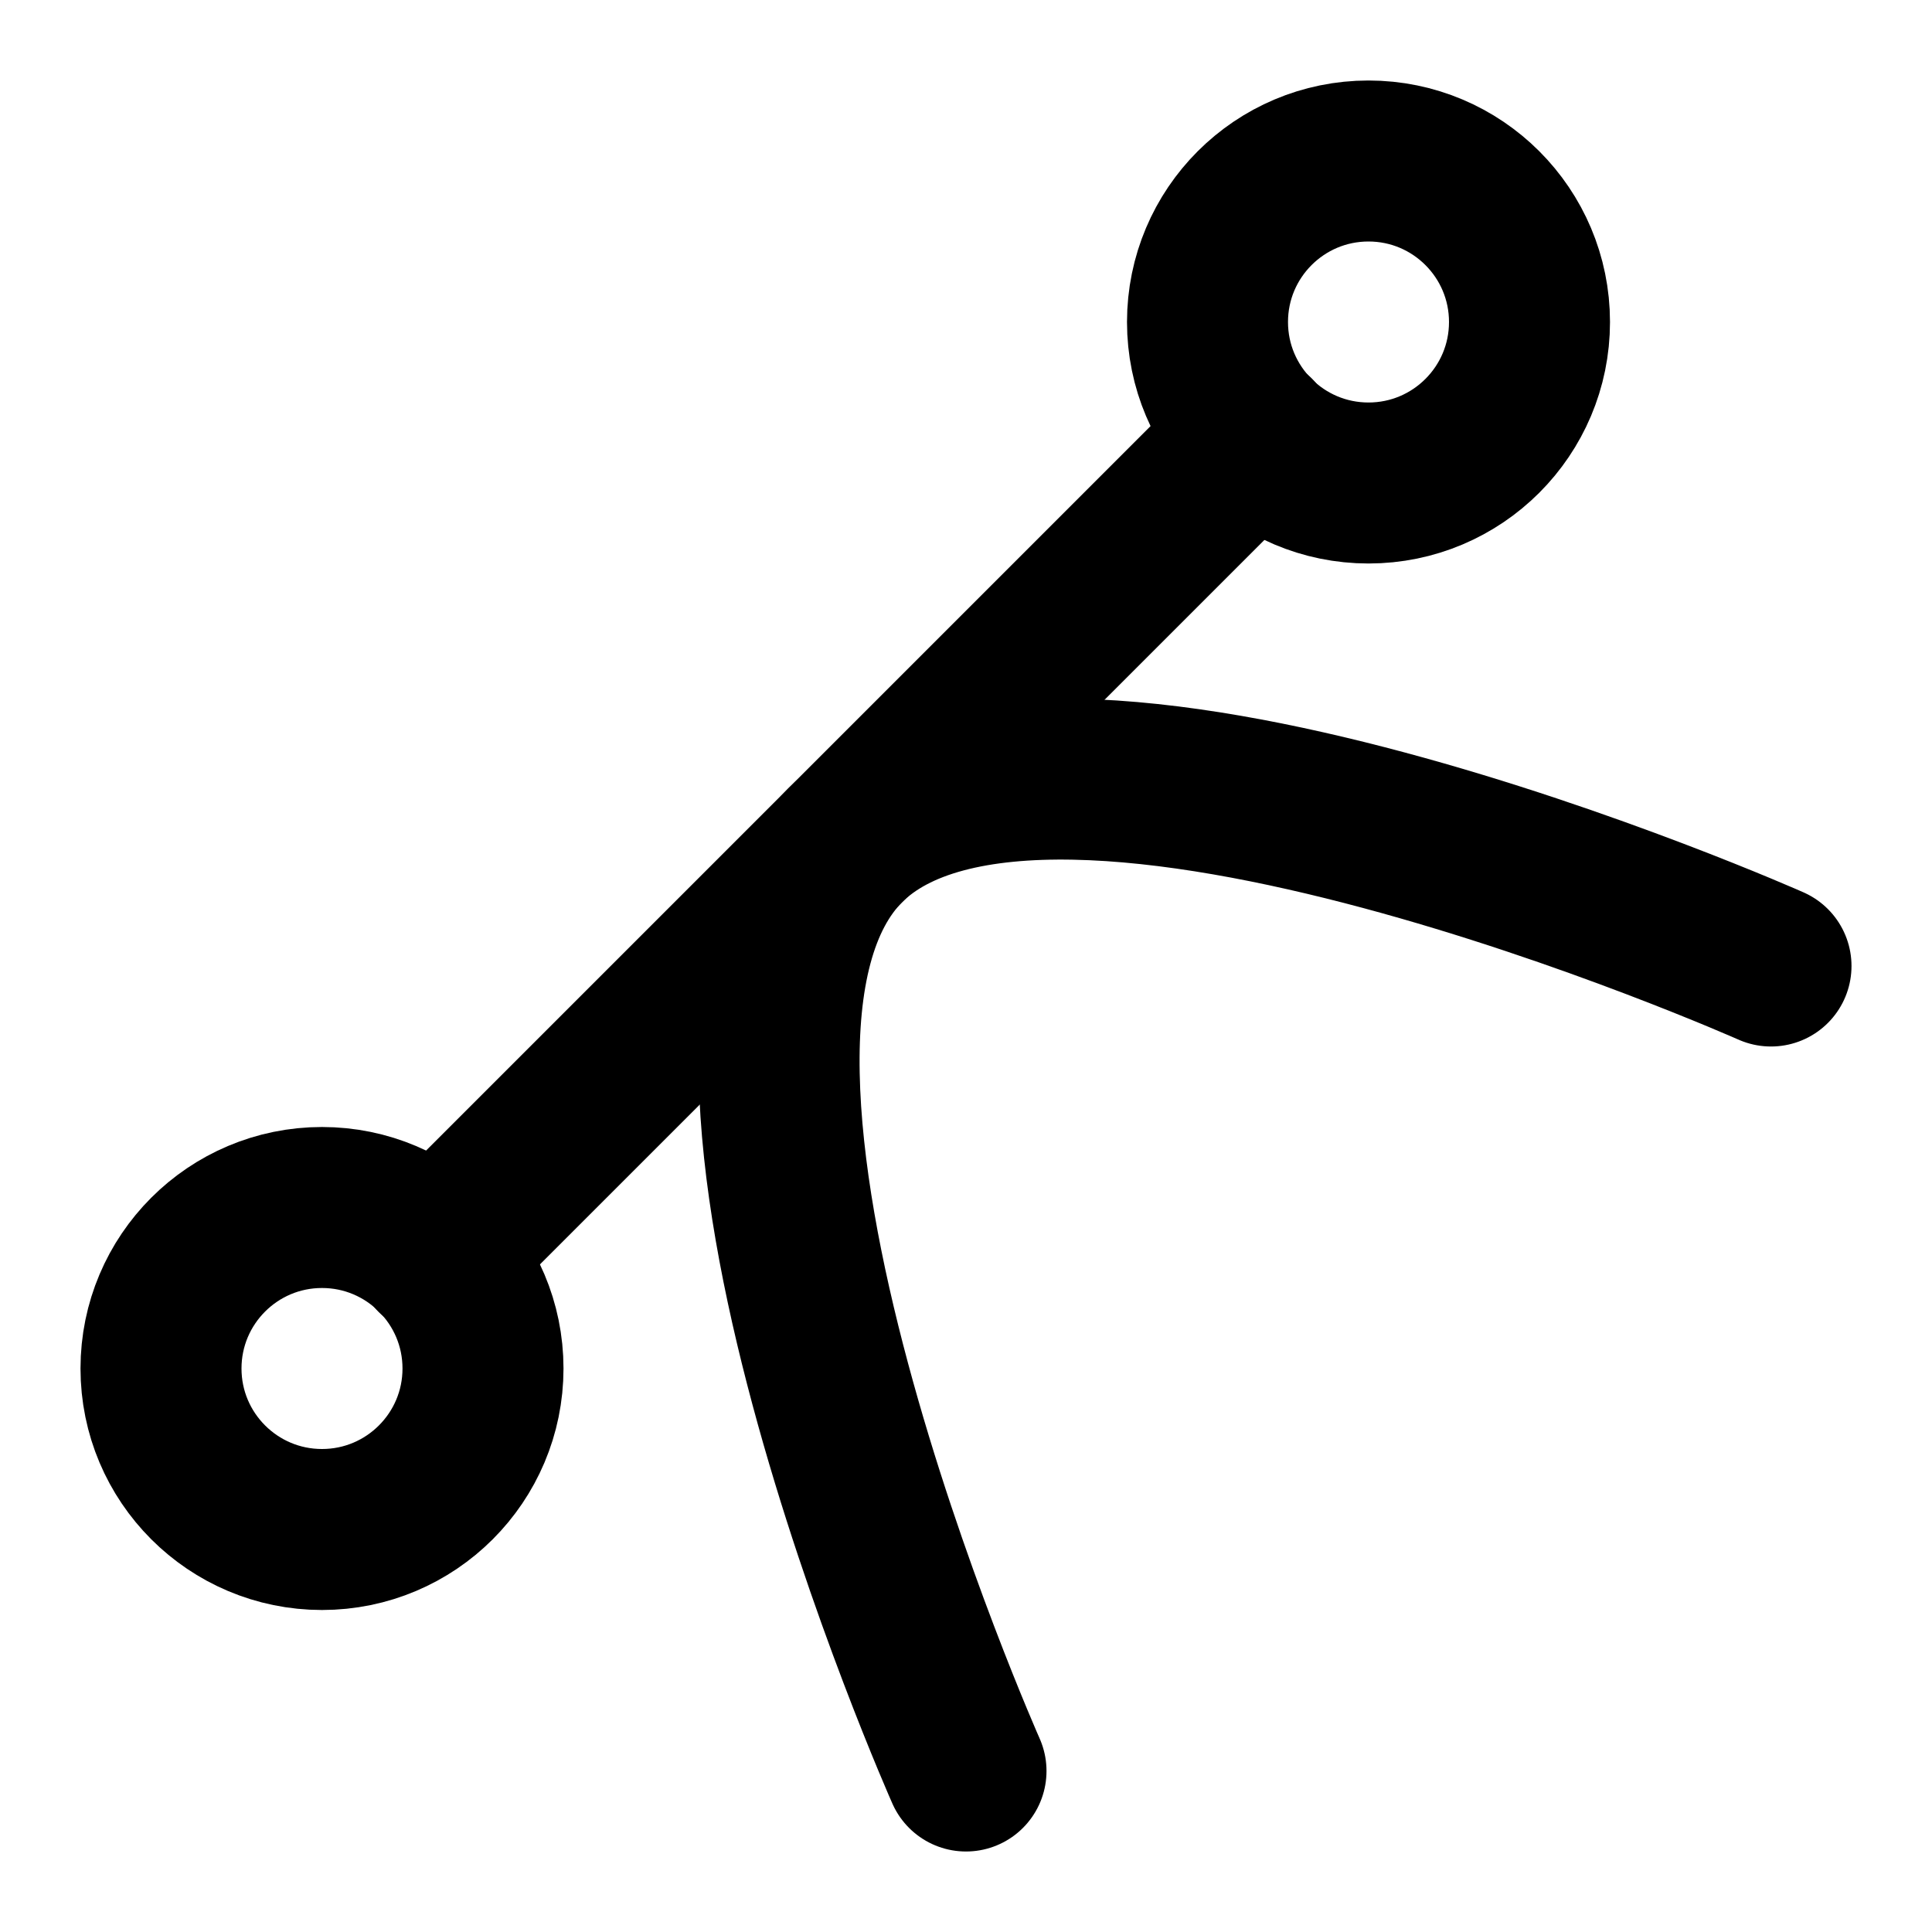
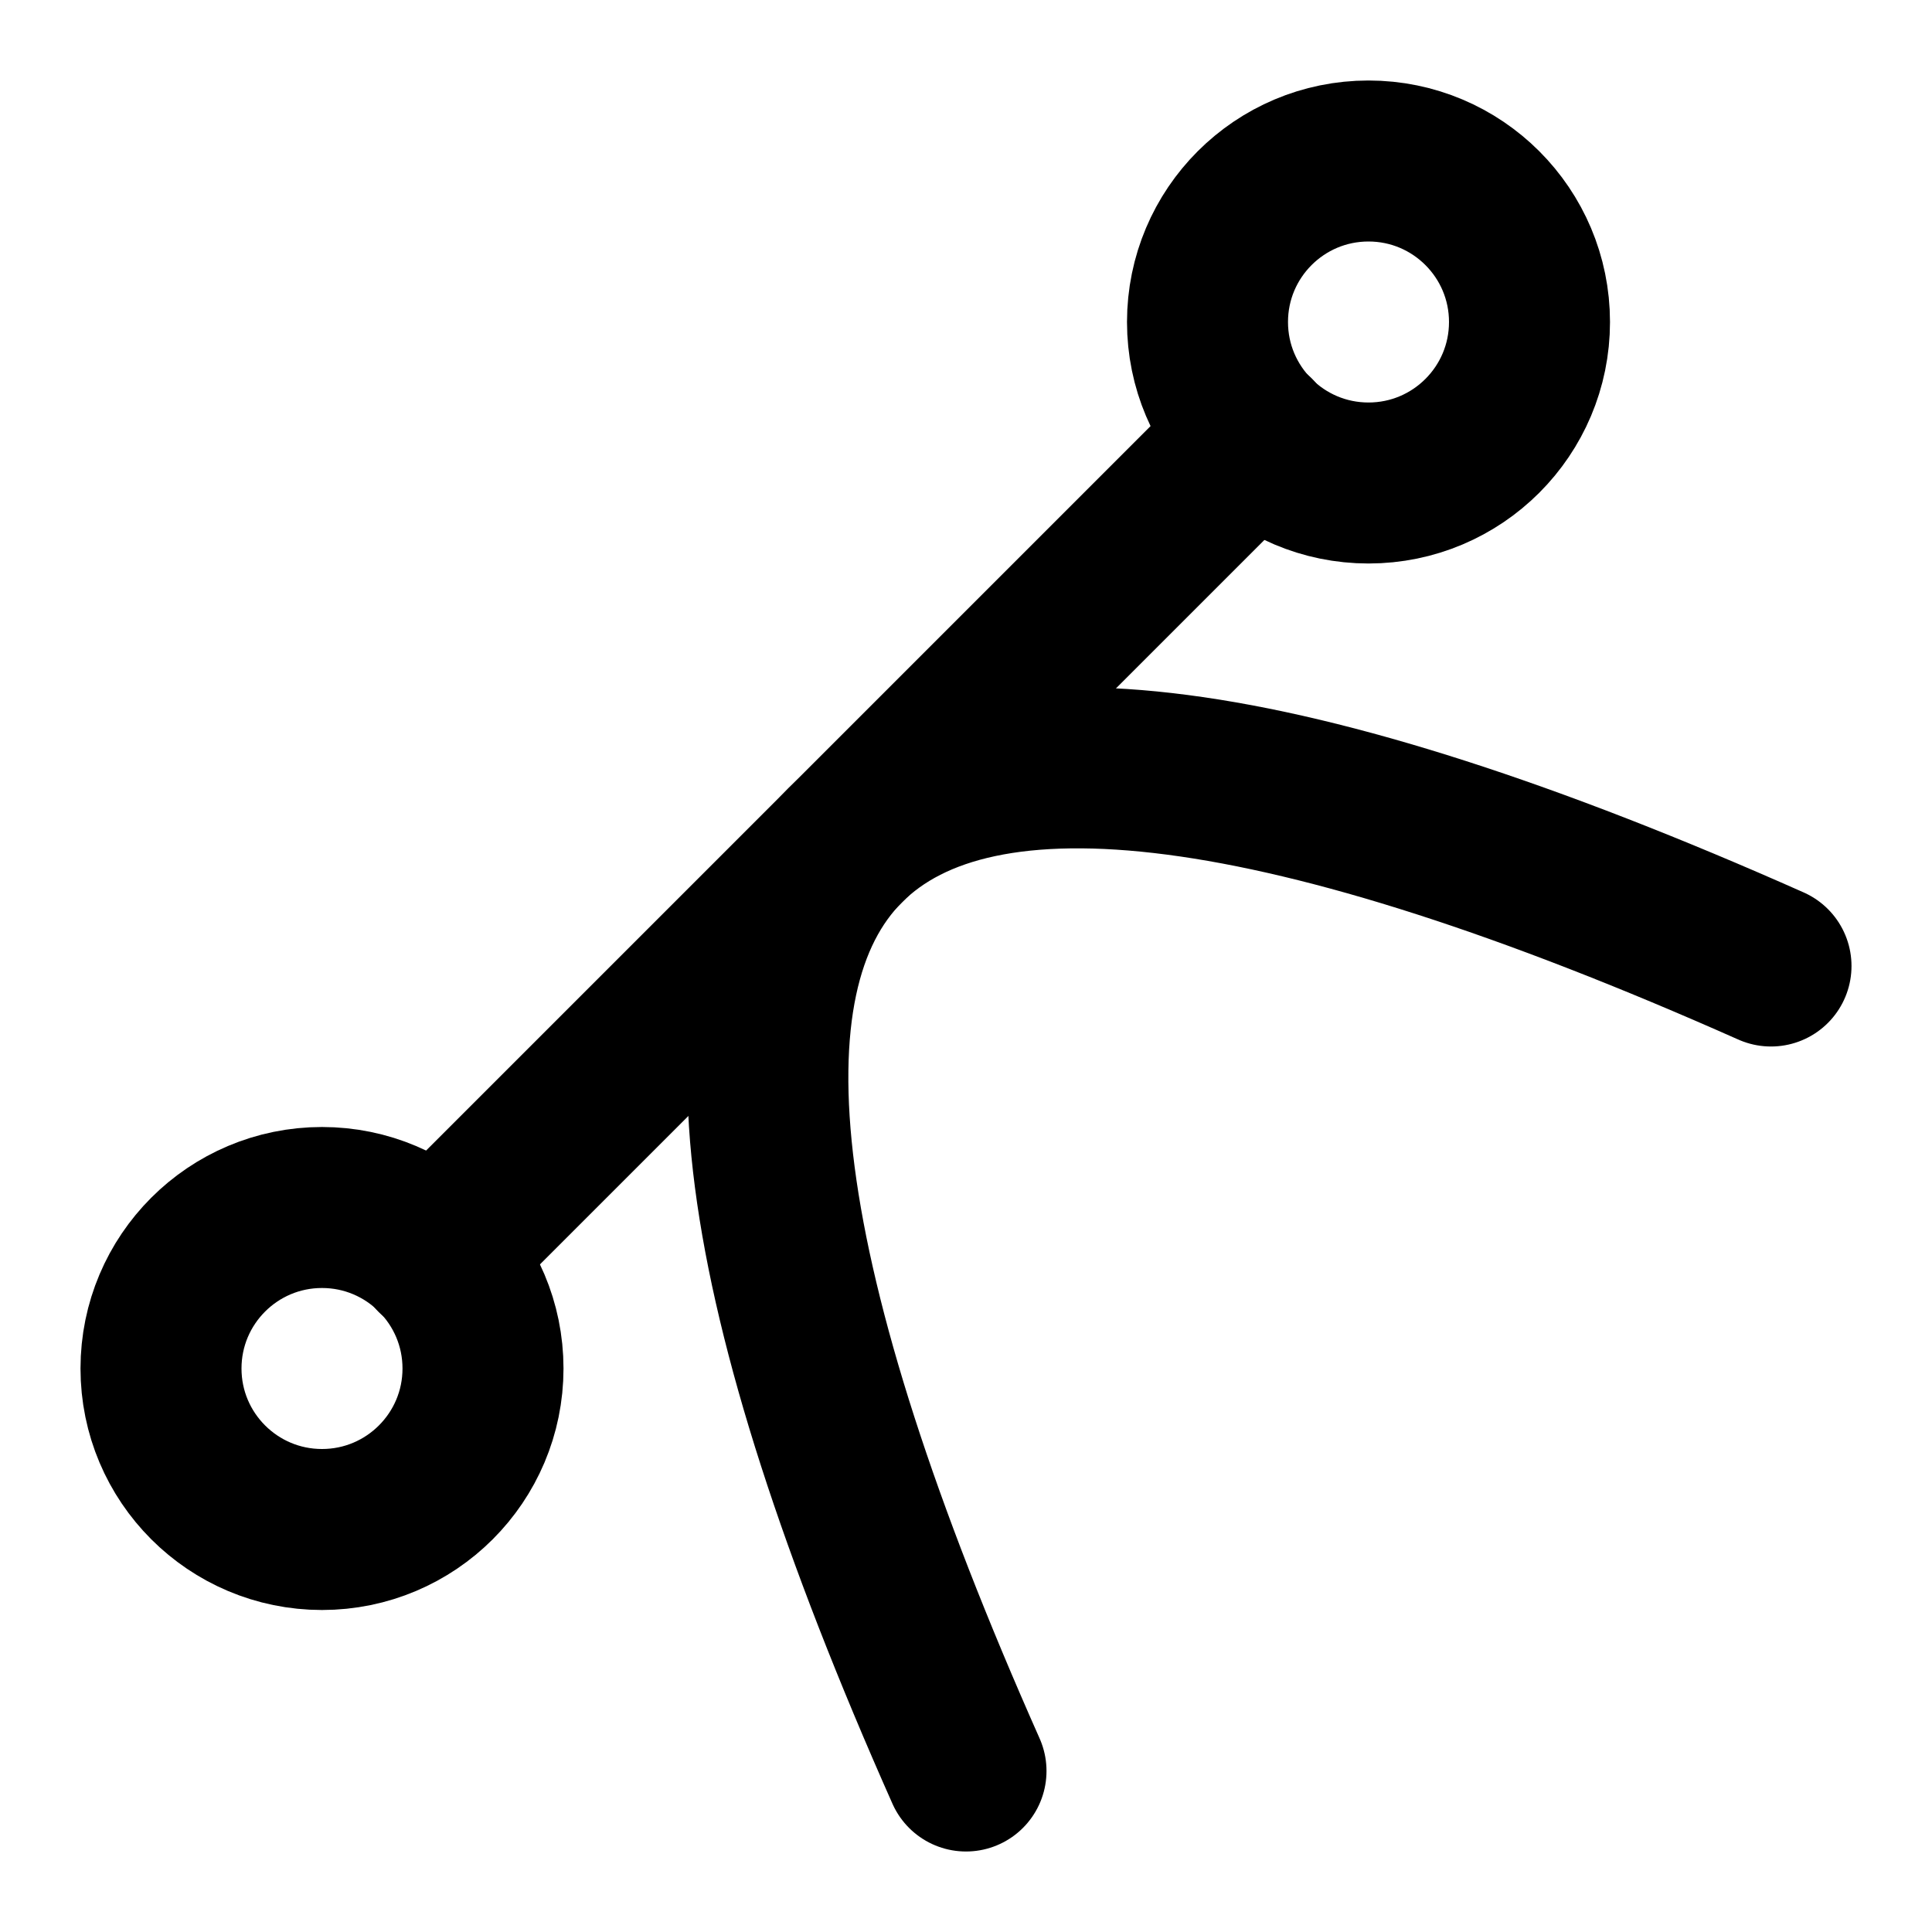
<svg xmlns="http://www.w3.org/2000/svg" width="24" height="24" viewBox="0 0 24 24" fill="none" stroke="currentColor" stroke-width="2" stroke-linecap="round" stroke-linejoin="round">
+   <path d="M12 22Q4 4 22 12" />
+   <path d="M15.59 5.41 5.41 15.59" />
  <circle cx="17" cy="4" r="2" />
-   <path d="M15.59 5.41 5.41 15.59" />
  <circle cx="4" cy="17" r="2" />
-   <path d="M12 22s-4-9-1.5-11.5S22 12 22 12" />
</svg>
